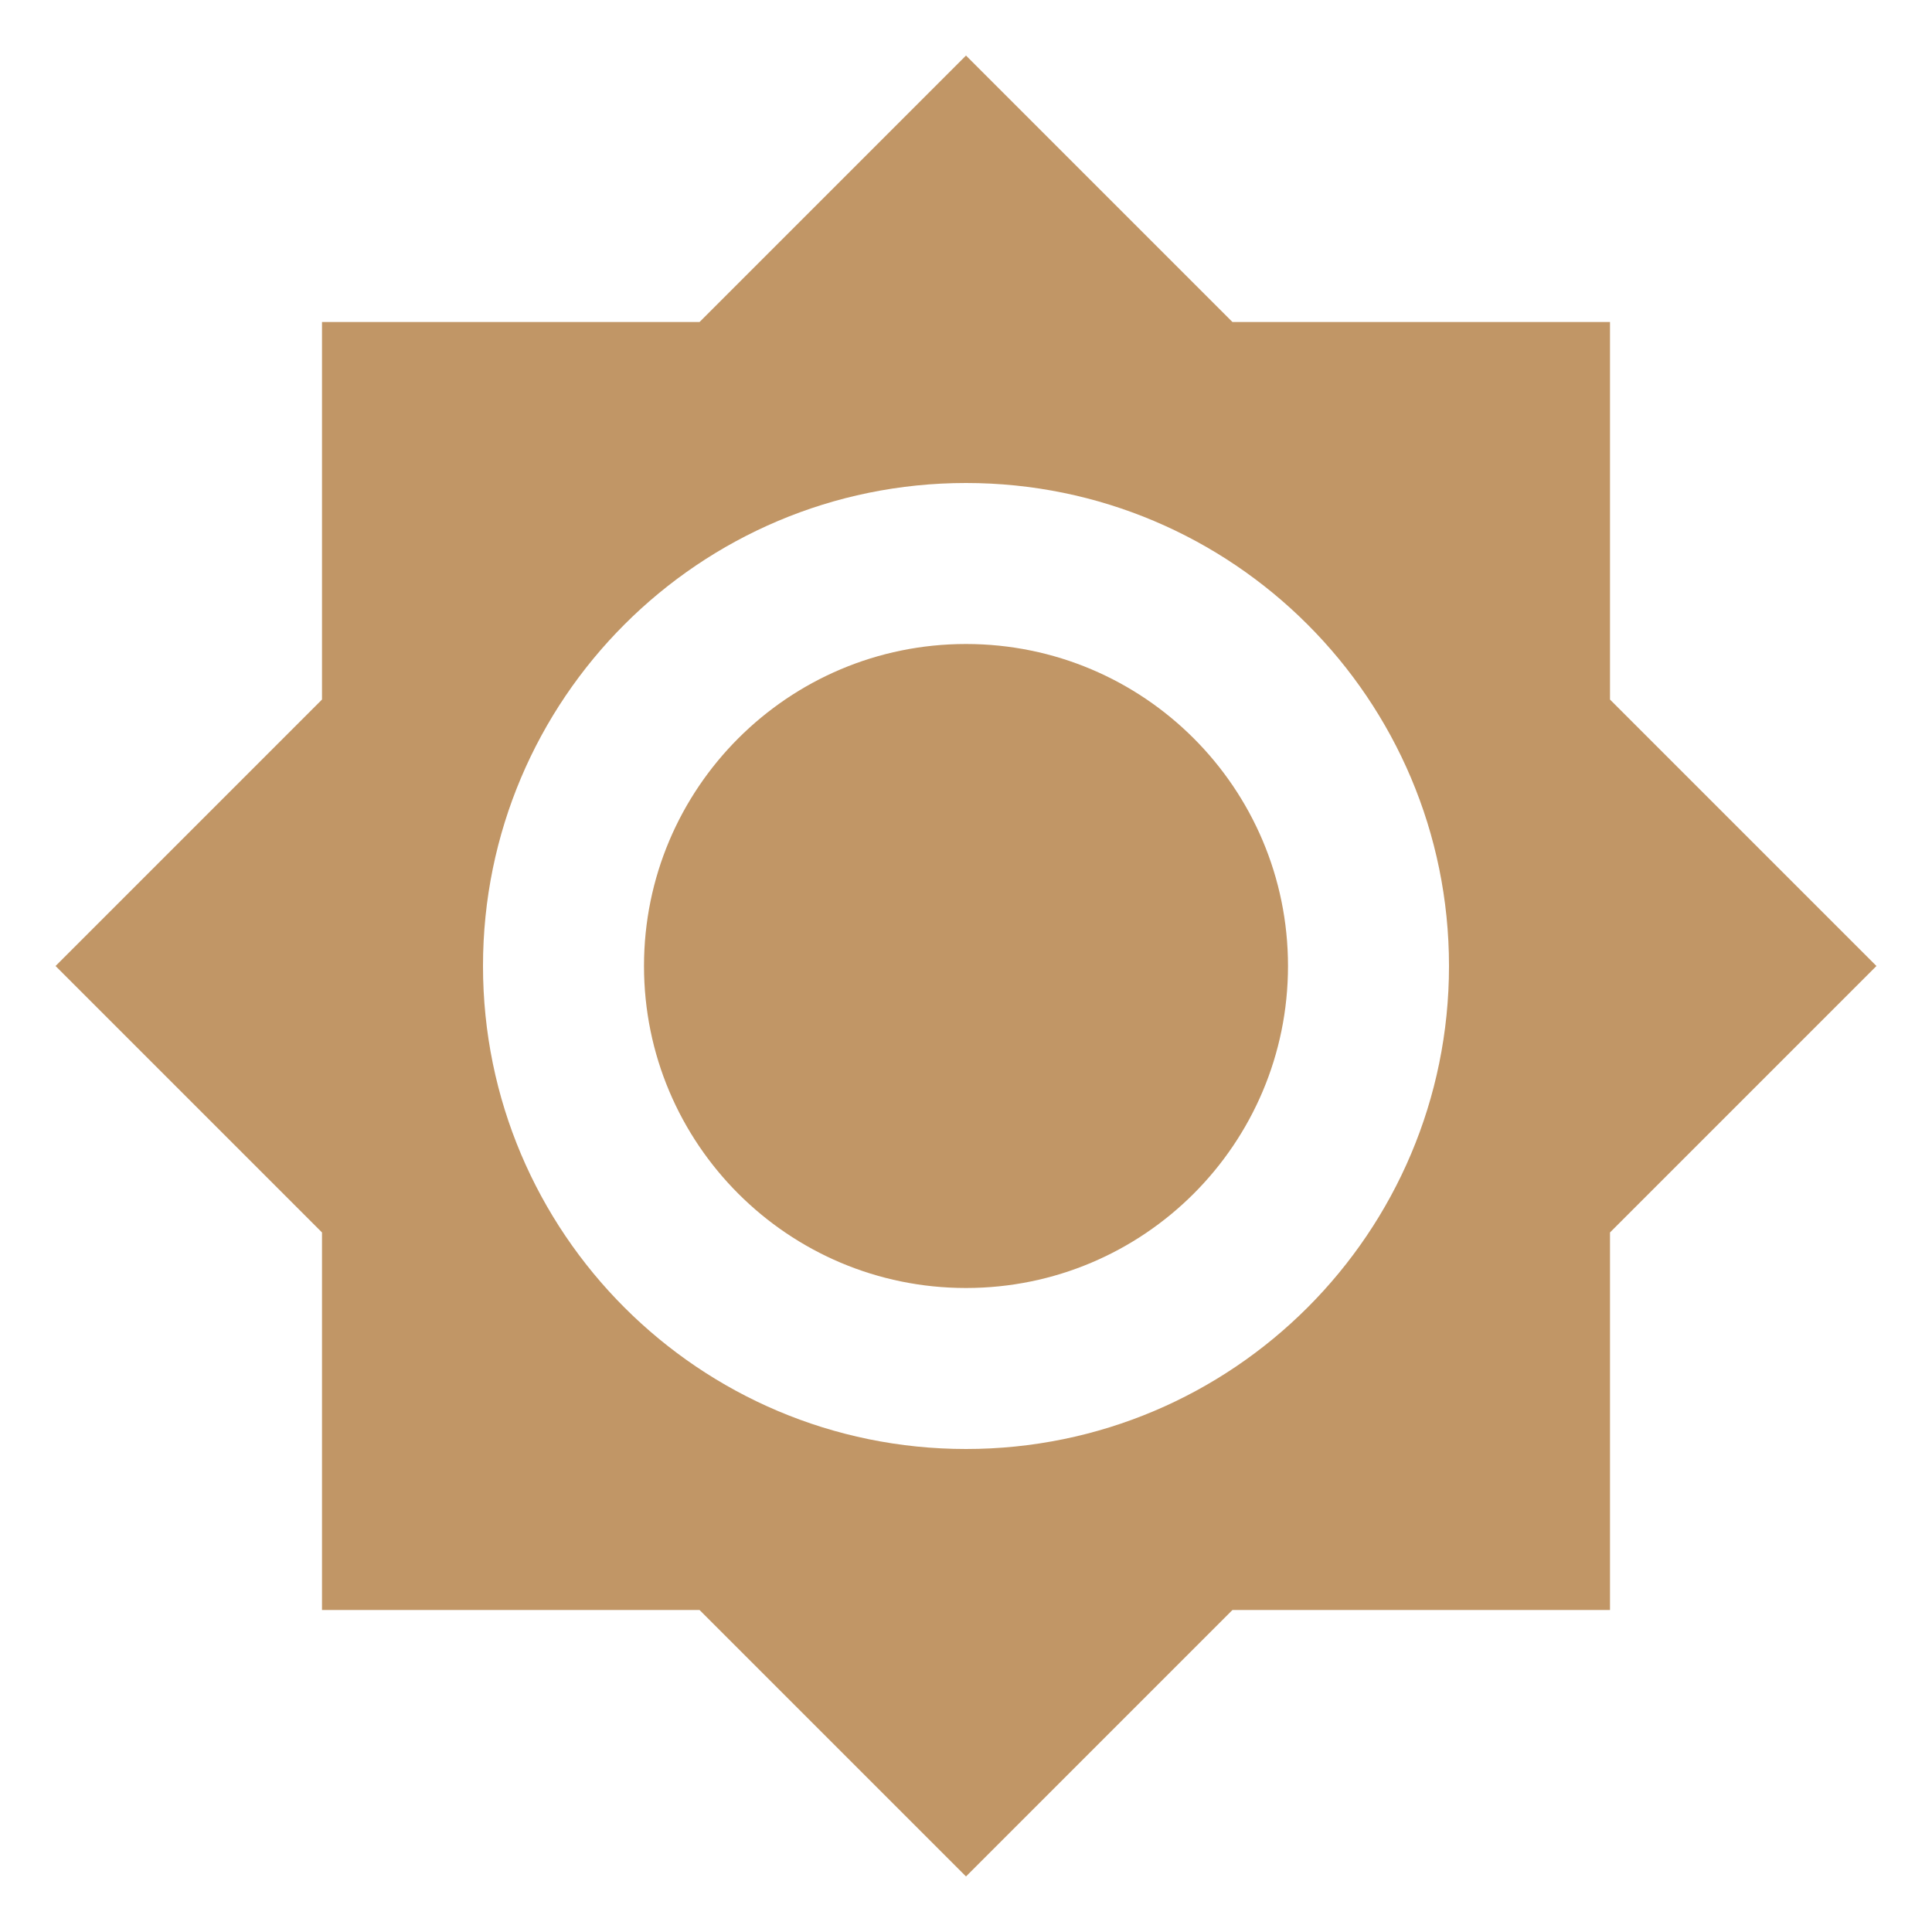
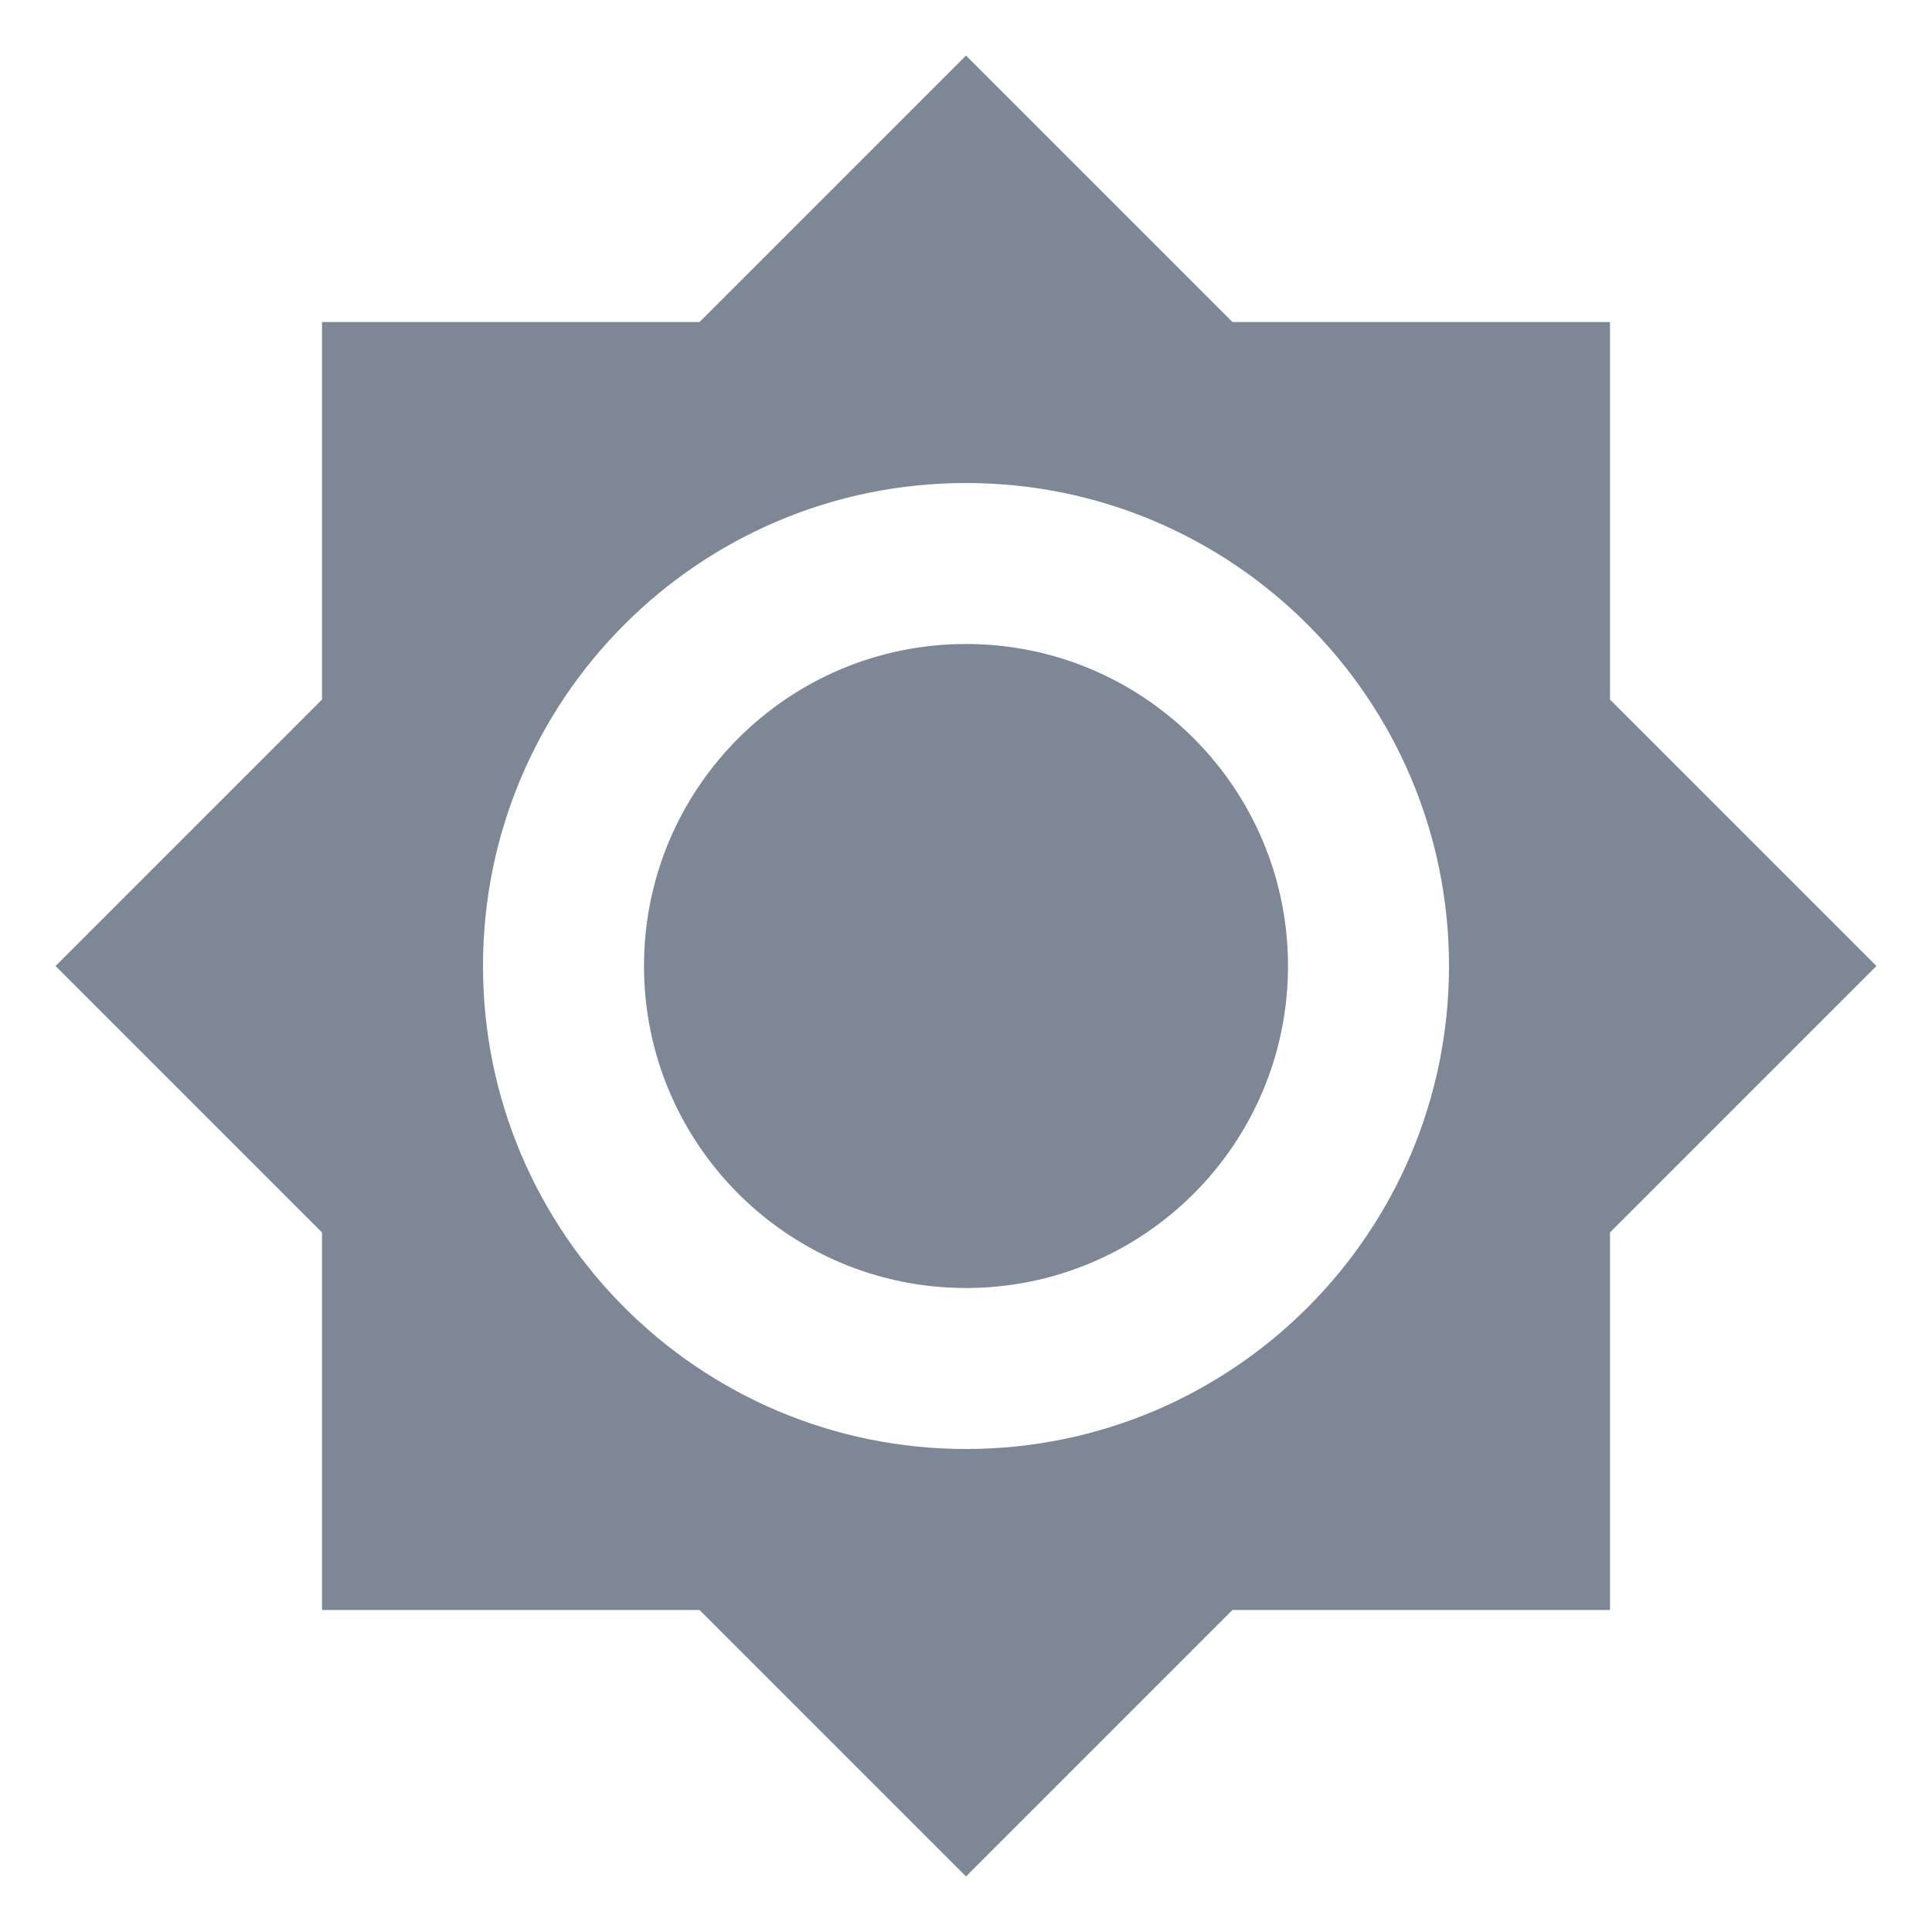
<svg xmlns="http://www.w3.org/2000/svg" viewBox="0 0 24 24">
-   <path d="M12,8A4,4 0 0,0 8,12A4,4 0 0,0 12,16A4,4 0 0,0 16,12A4,4 0 0,0 12,8M12,18A6,6 0 0,1 6,12A6,6 0 0,1 12,6A6,6 0 0,1 18,12A6,6 0 0,1 12,18M20,8.69V4H15.31L12,0.69L8.69,4H4V8.69L0.69,12L4,15.31V20H8.69L12,23.31L15.31,20H20V15.31L23.31,12L20,8.69Z" fill="#C19666" />
+   <path d="M12,8A4,4 0 0,0 8,12A4,4 0 0,0 12,16A4,4 0 0,0 16,12A4,4 0 0,0 12,8M12,18A6,6 0 0,1 6,12A6,6 0 0,1 12,6A6,6 0 0,1 18,12A6,6 0 0,1 12,18M20,8.69V4H15.31L12,0.69L8.69,4H4V8.69L0.69,12L4,15.31V20H8.69L12,23.31L15.31,20H20V15.31L23.31,12L20,8.69Z" fill="#7D8795" />
</svg>
